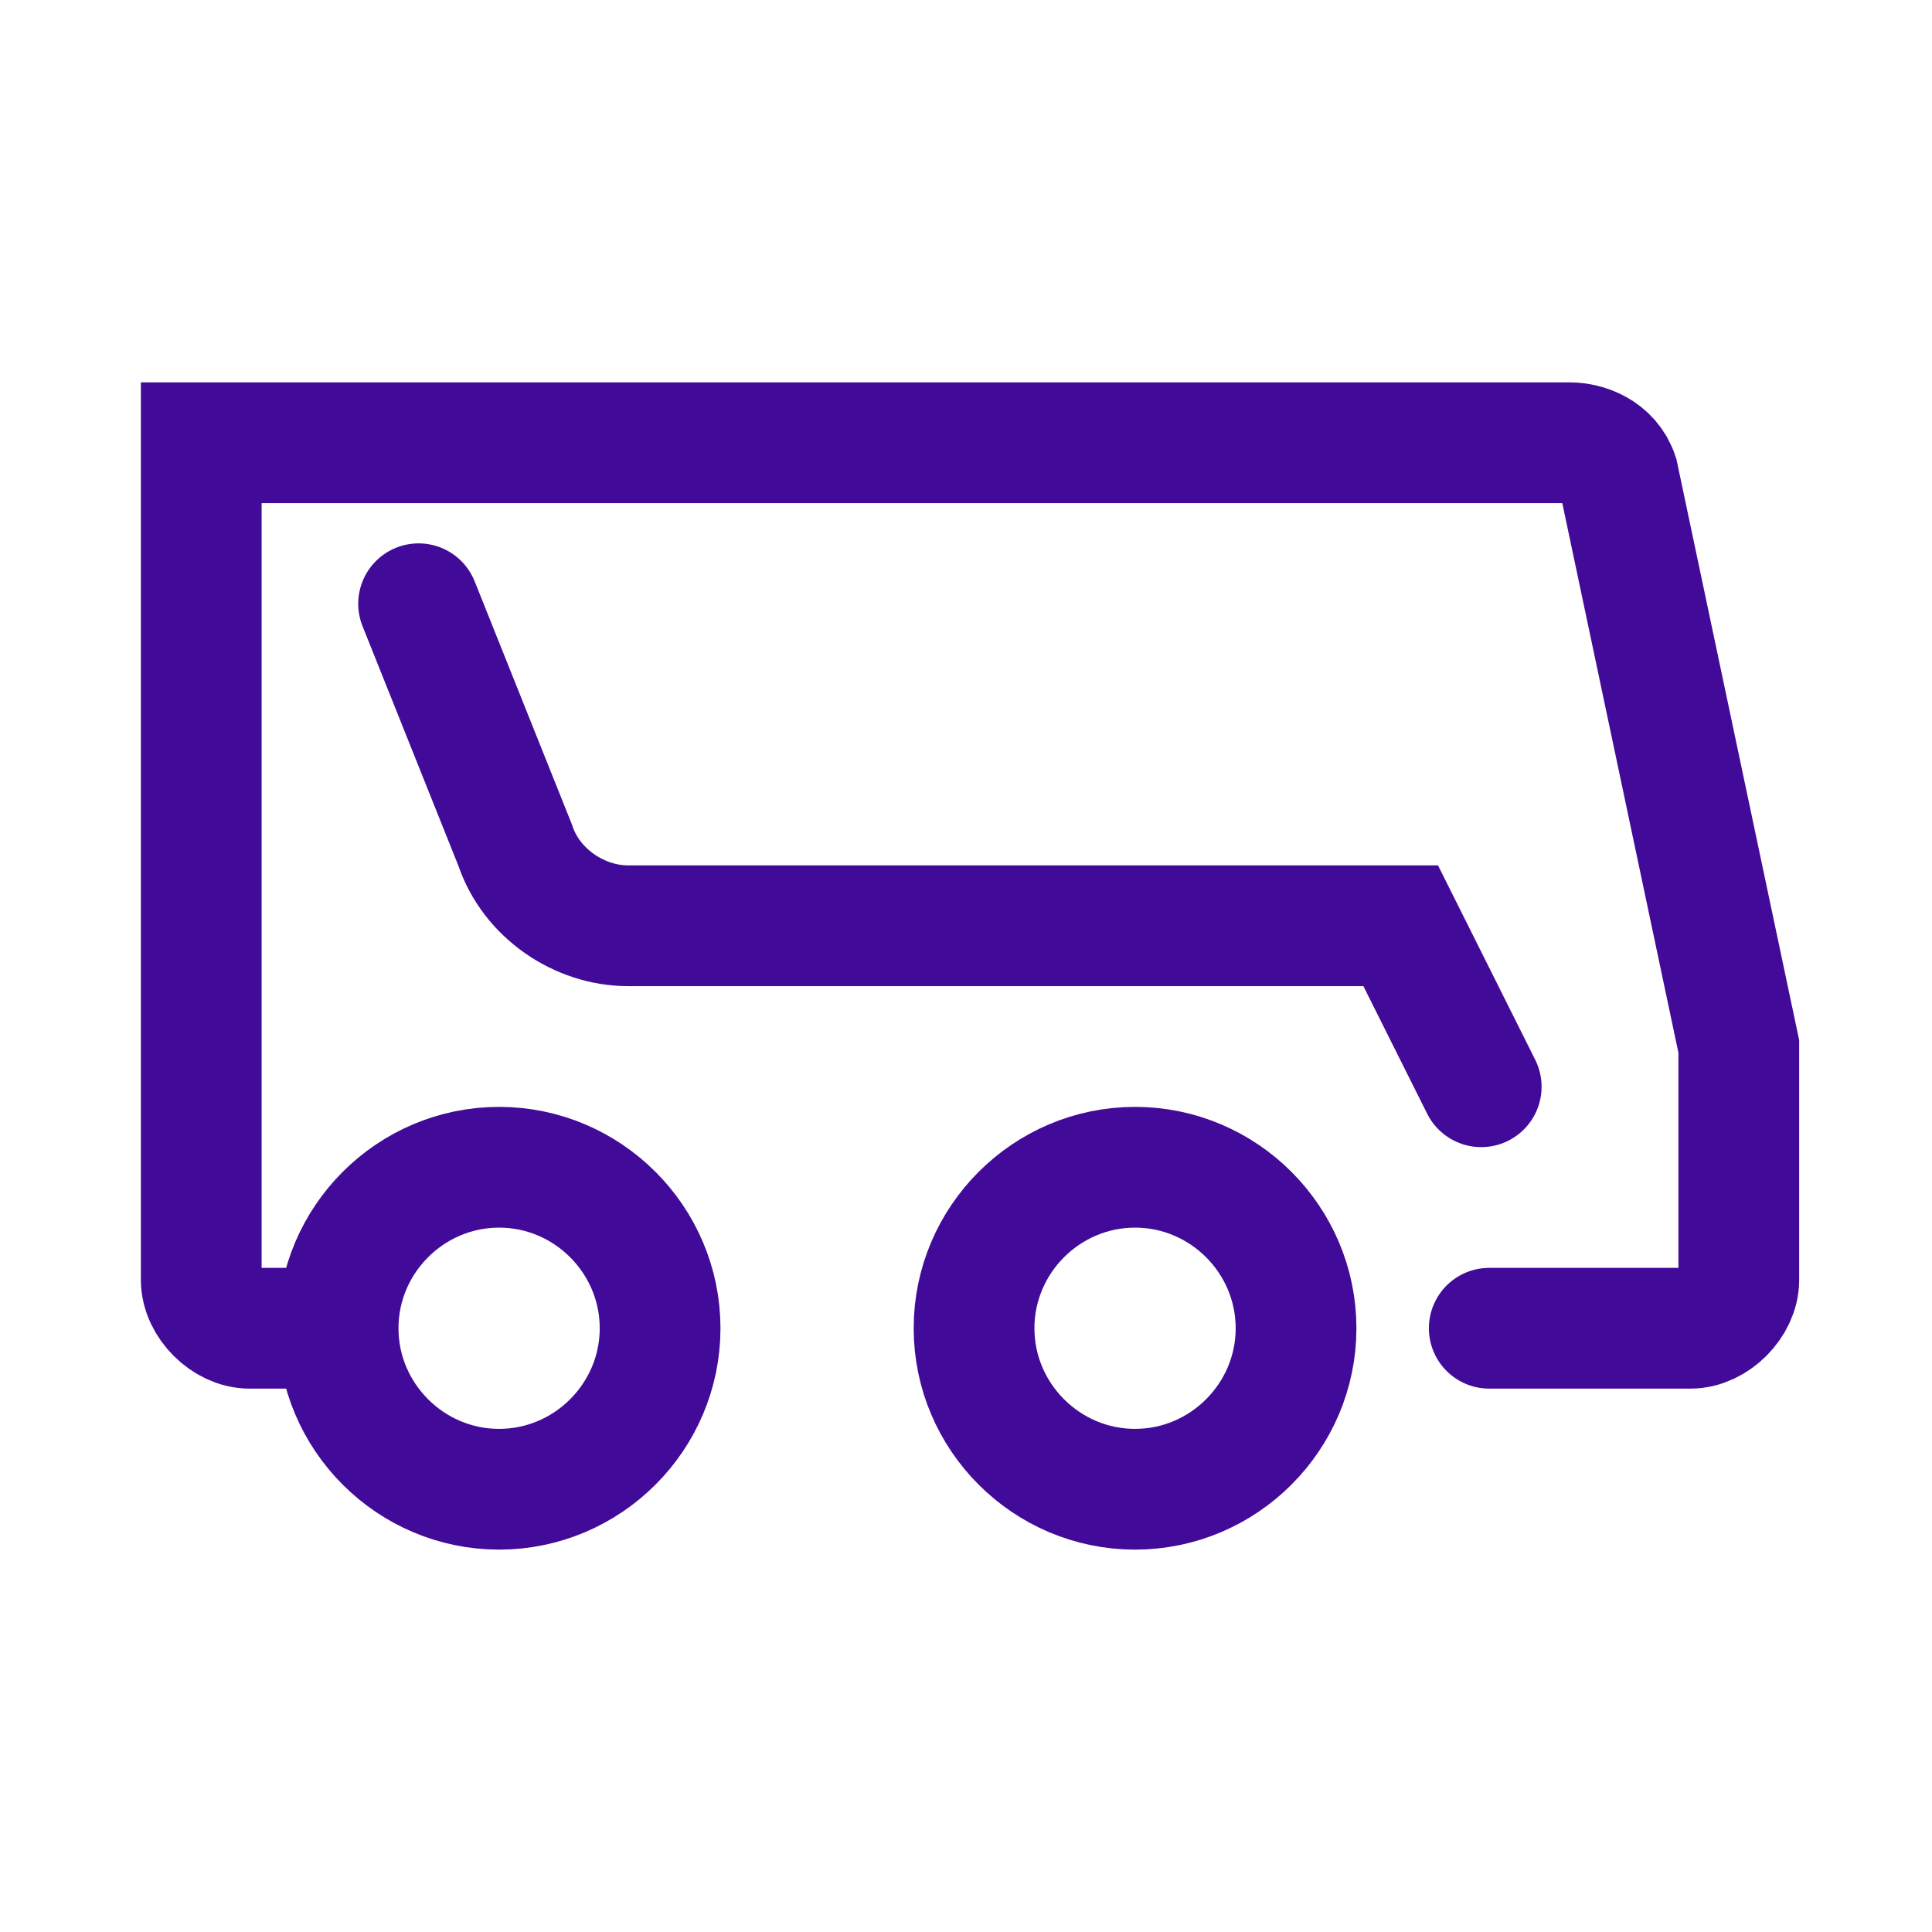
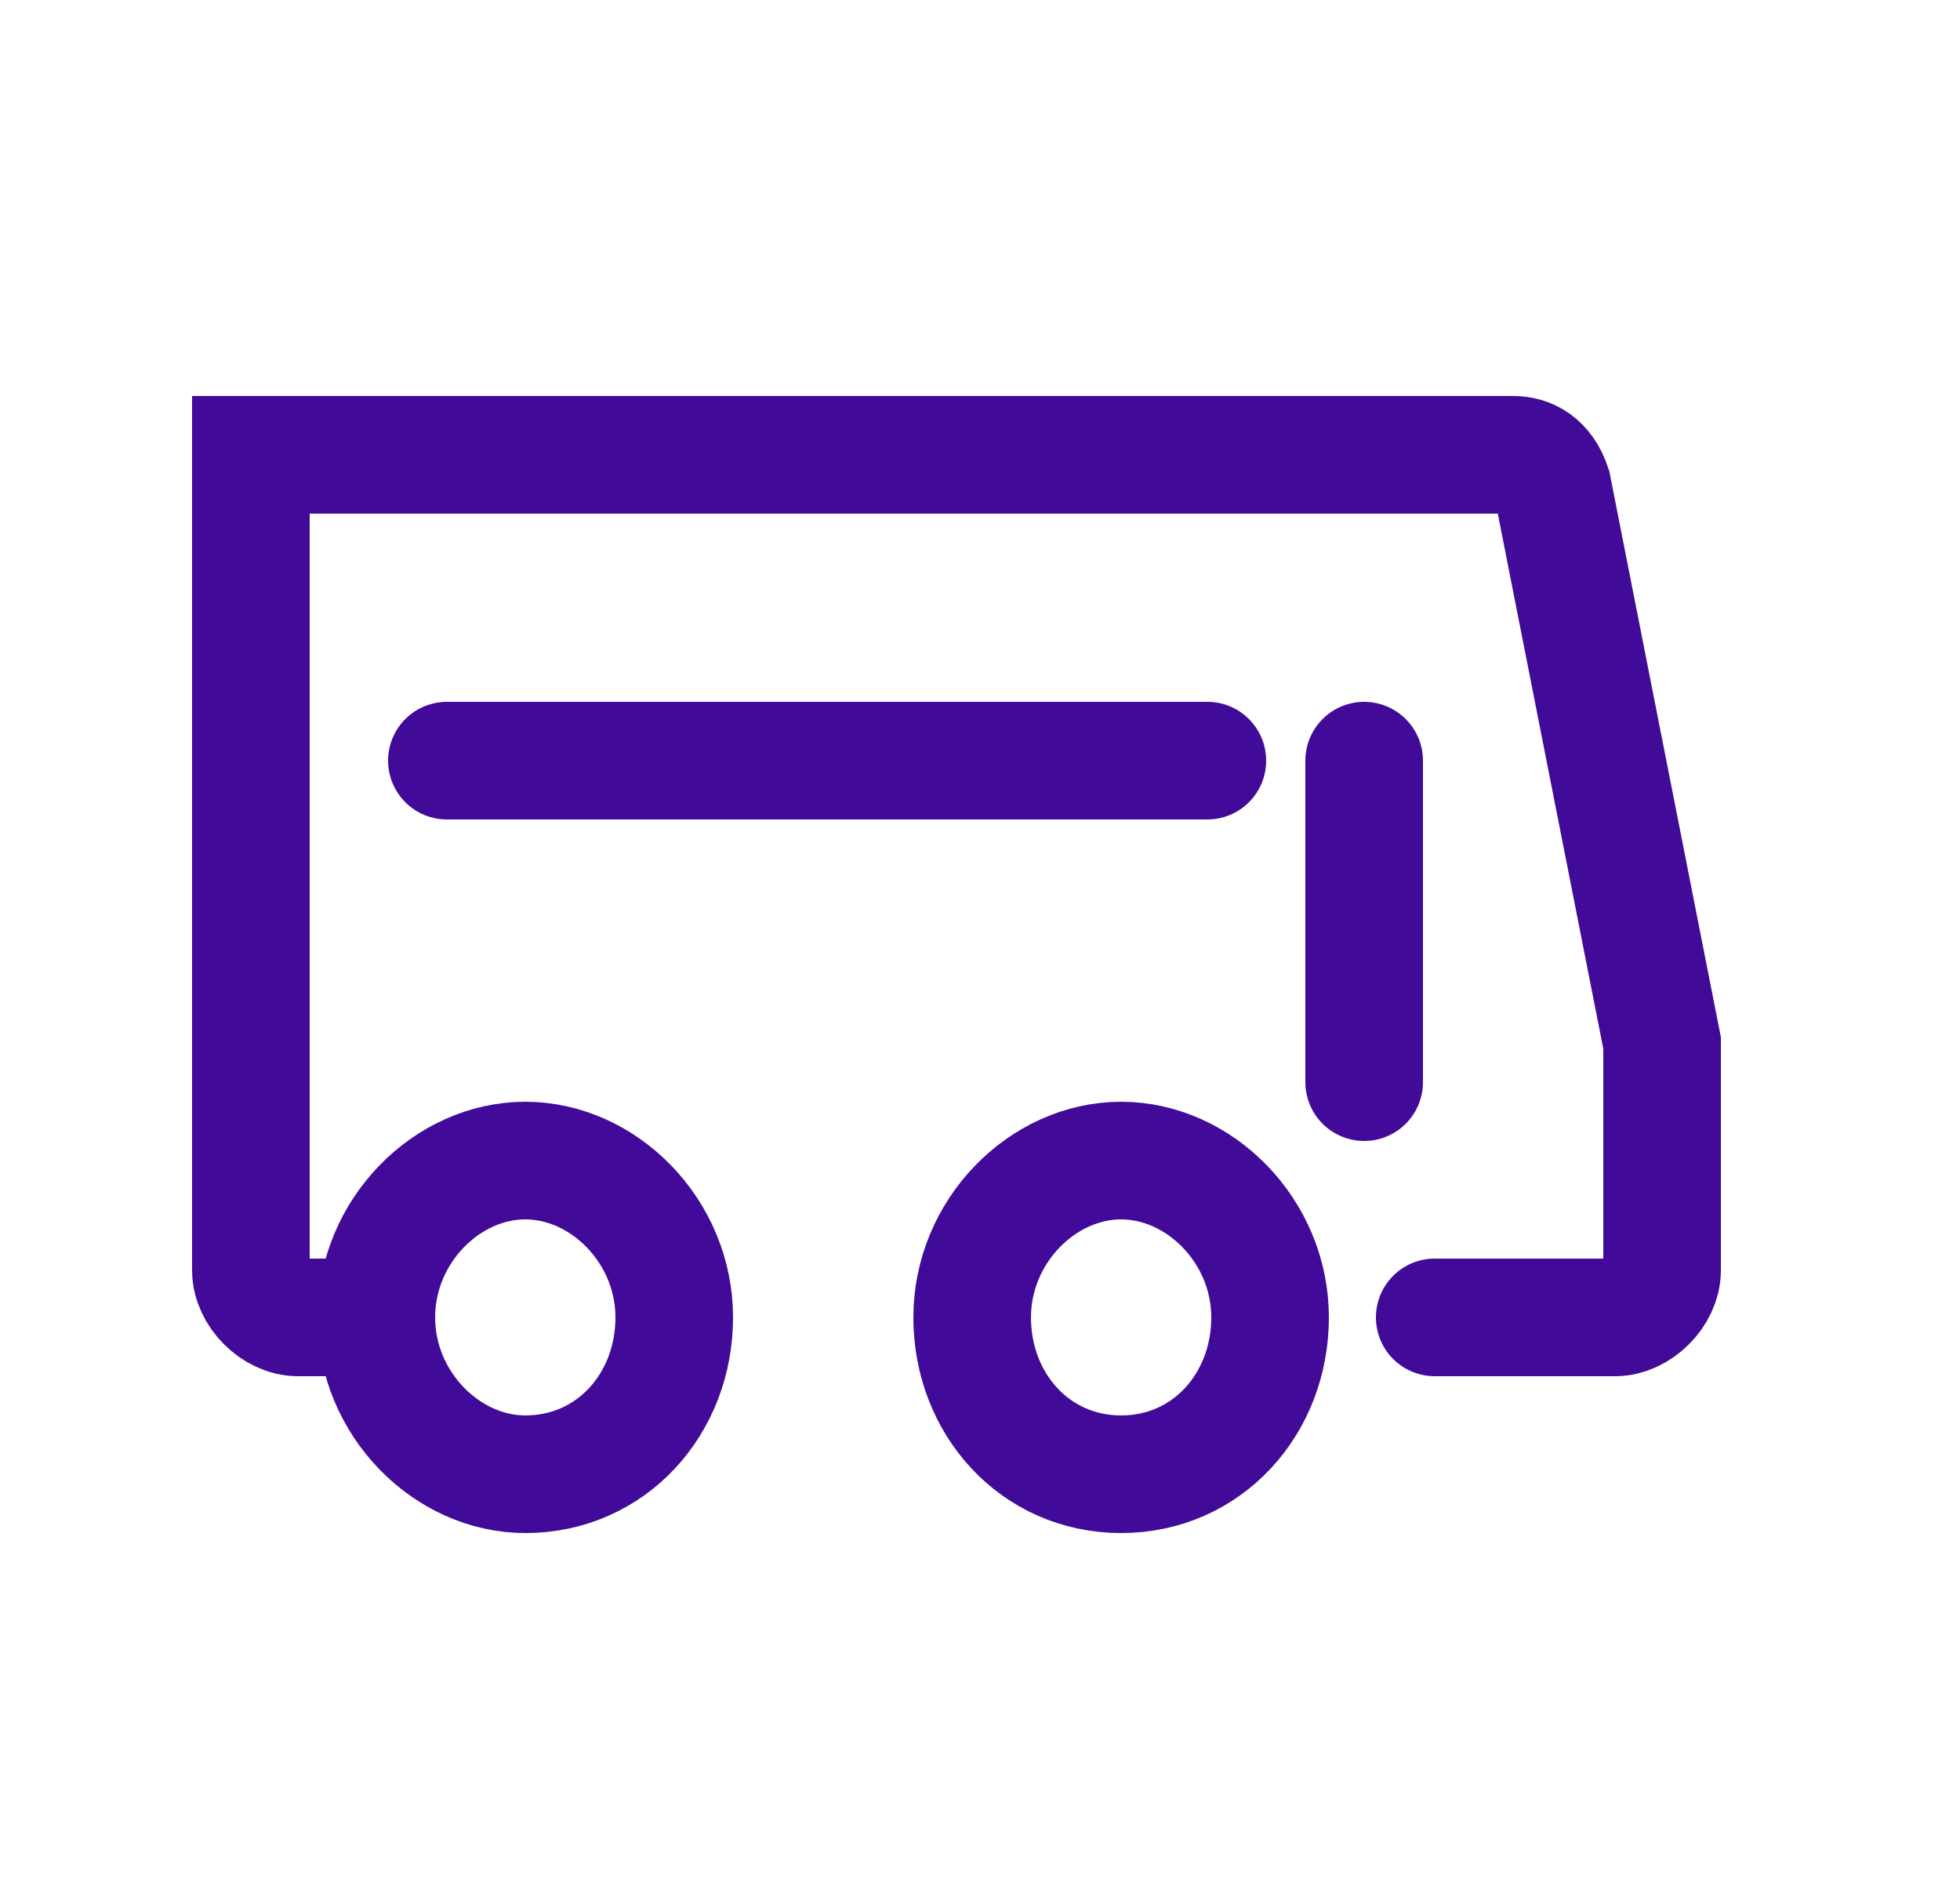
- <svg xmlns="http://www.w3.org/2000/svg" version="1.1" id="Layer_1" x="0px" y="0px" viewBox="0 0 24 24" style="enable-background:new 0 0 24 24;" xml:space="preserve">
+ <svg xmlns="http://www.w3.org/2000/svg" version="1.1" id="Layer_1" x="0px" y="0px" viewBox="0 0 25 24" style="enable-background:new 0 0 25 24;" xml:space="preserve">
  <style type="text/css">
- 	.st0{fill:none;stroke:#420A98;stroke-width:1.5;stroke-linecap:round;stroke-linejoin:round;}
- 	.st1{fill:none;stroke:#420A98;stroke-width:1.5;stroke-linecap:round;}
+ 	.st0{fill:none;stroke:#420A98;stroke-width:1.5;stroke-linecap:round;}
+ 	.st1{fill:none;stroke:#420A98;stroke-width:1.5;stroke-linecap:round;stroke-linejoin:round;}
</style>
  <g>
-     <path class="st0" d="M14.1,18.5c1.1,0,2-0.9,2-2s-0.9-2-2-2s-2,0.9-2,2S13,18.5,14.1,18.5z" />
-     <path class="st0" d="M6.2,18.5c1.1,0,2-0.9,2-2s-0.9-2-2-2s-2,0.9-2,2S5.1,18.5,6.2,18.5z" />
-     <path class="st1" d="M18.4,13.5l-1-2H7.8c-0.6,0-1.2-0.4-1.4-1l-1.2-3" />
-     <path class="st1" d="M4.1,16.5h-1c-0.3,0-0.6-0.3-0.6-0.6l0-10.4h17c0.2,0,0.5,0.1,0.6,0.4l1.5,7.1v2.9c0,0.3-0.3,0.6-0.6,0.6h-2.5   " />
+     <path class="st0" d="M15.4,9.7H5.7" />
+     <path class="st0" d="M17.4,13.8V9.7" />
+     <path class="st1" d="M14.3,18.8c1.1,0,1.9-0.9,1.9-2s-0.9-2-1.9-2s-1.9,0.9-1.9,2S13.2,18.8,14.3,18.8z" />
+     <path class="st1" d="M6.7,18.8c1.1,0,1.9-0.9,1.9-2s-0.9-2-1.9-2s-1.9,0.9-1.9,2S5.7,18.8,6.7,18.8z" />
+     <path class="st0" d="M4.8,16.8h-1c-0.3,0-0.6-0.3-0.6-0.6l0-10.4h16.1c0.2,0,0.4,0.1,0.5,0.4l1.4,7.1v2.9c0,0.3-0.3,0.6-0.6,0.6   h-2.3" />
  </g>
</svg>
